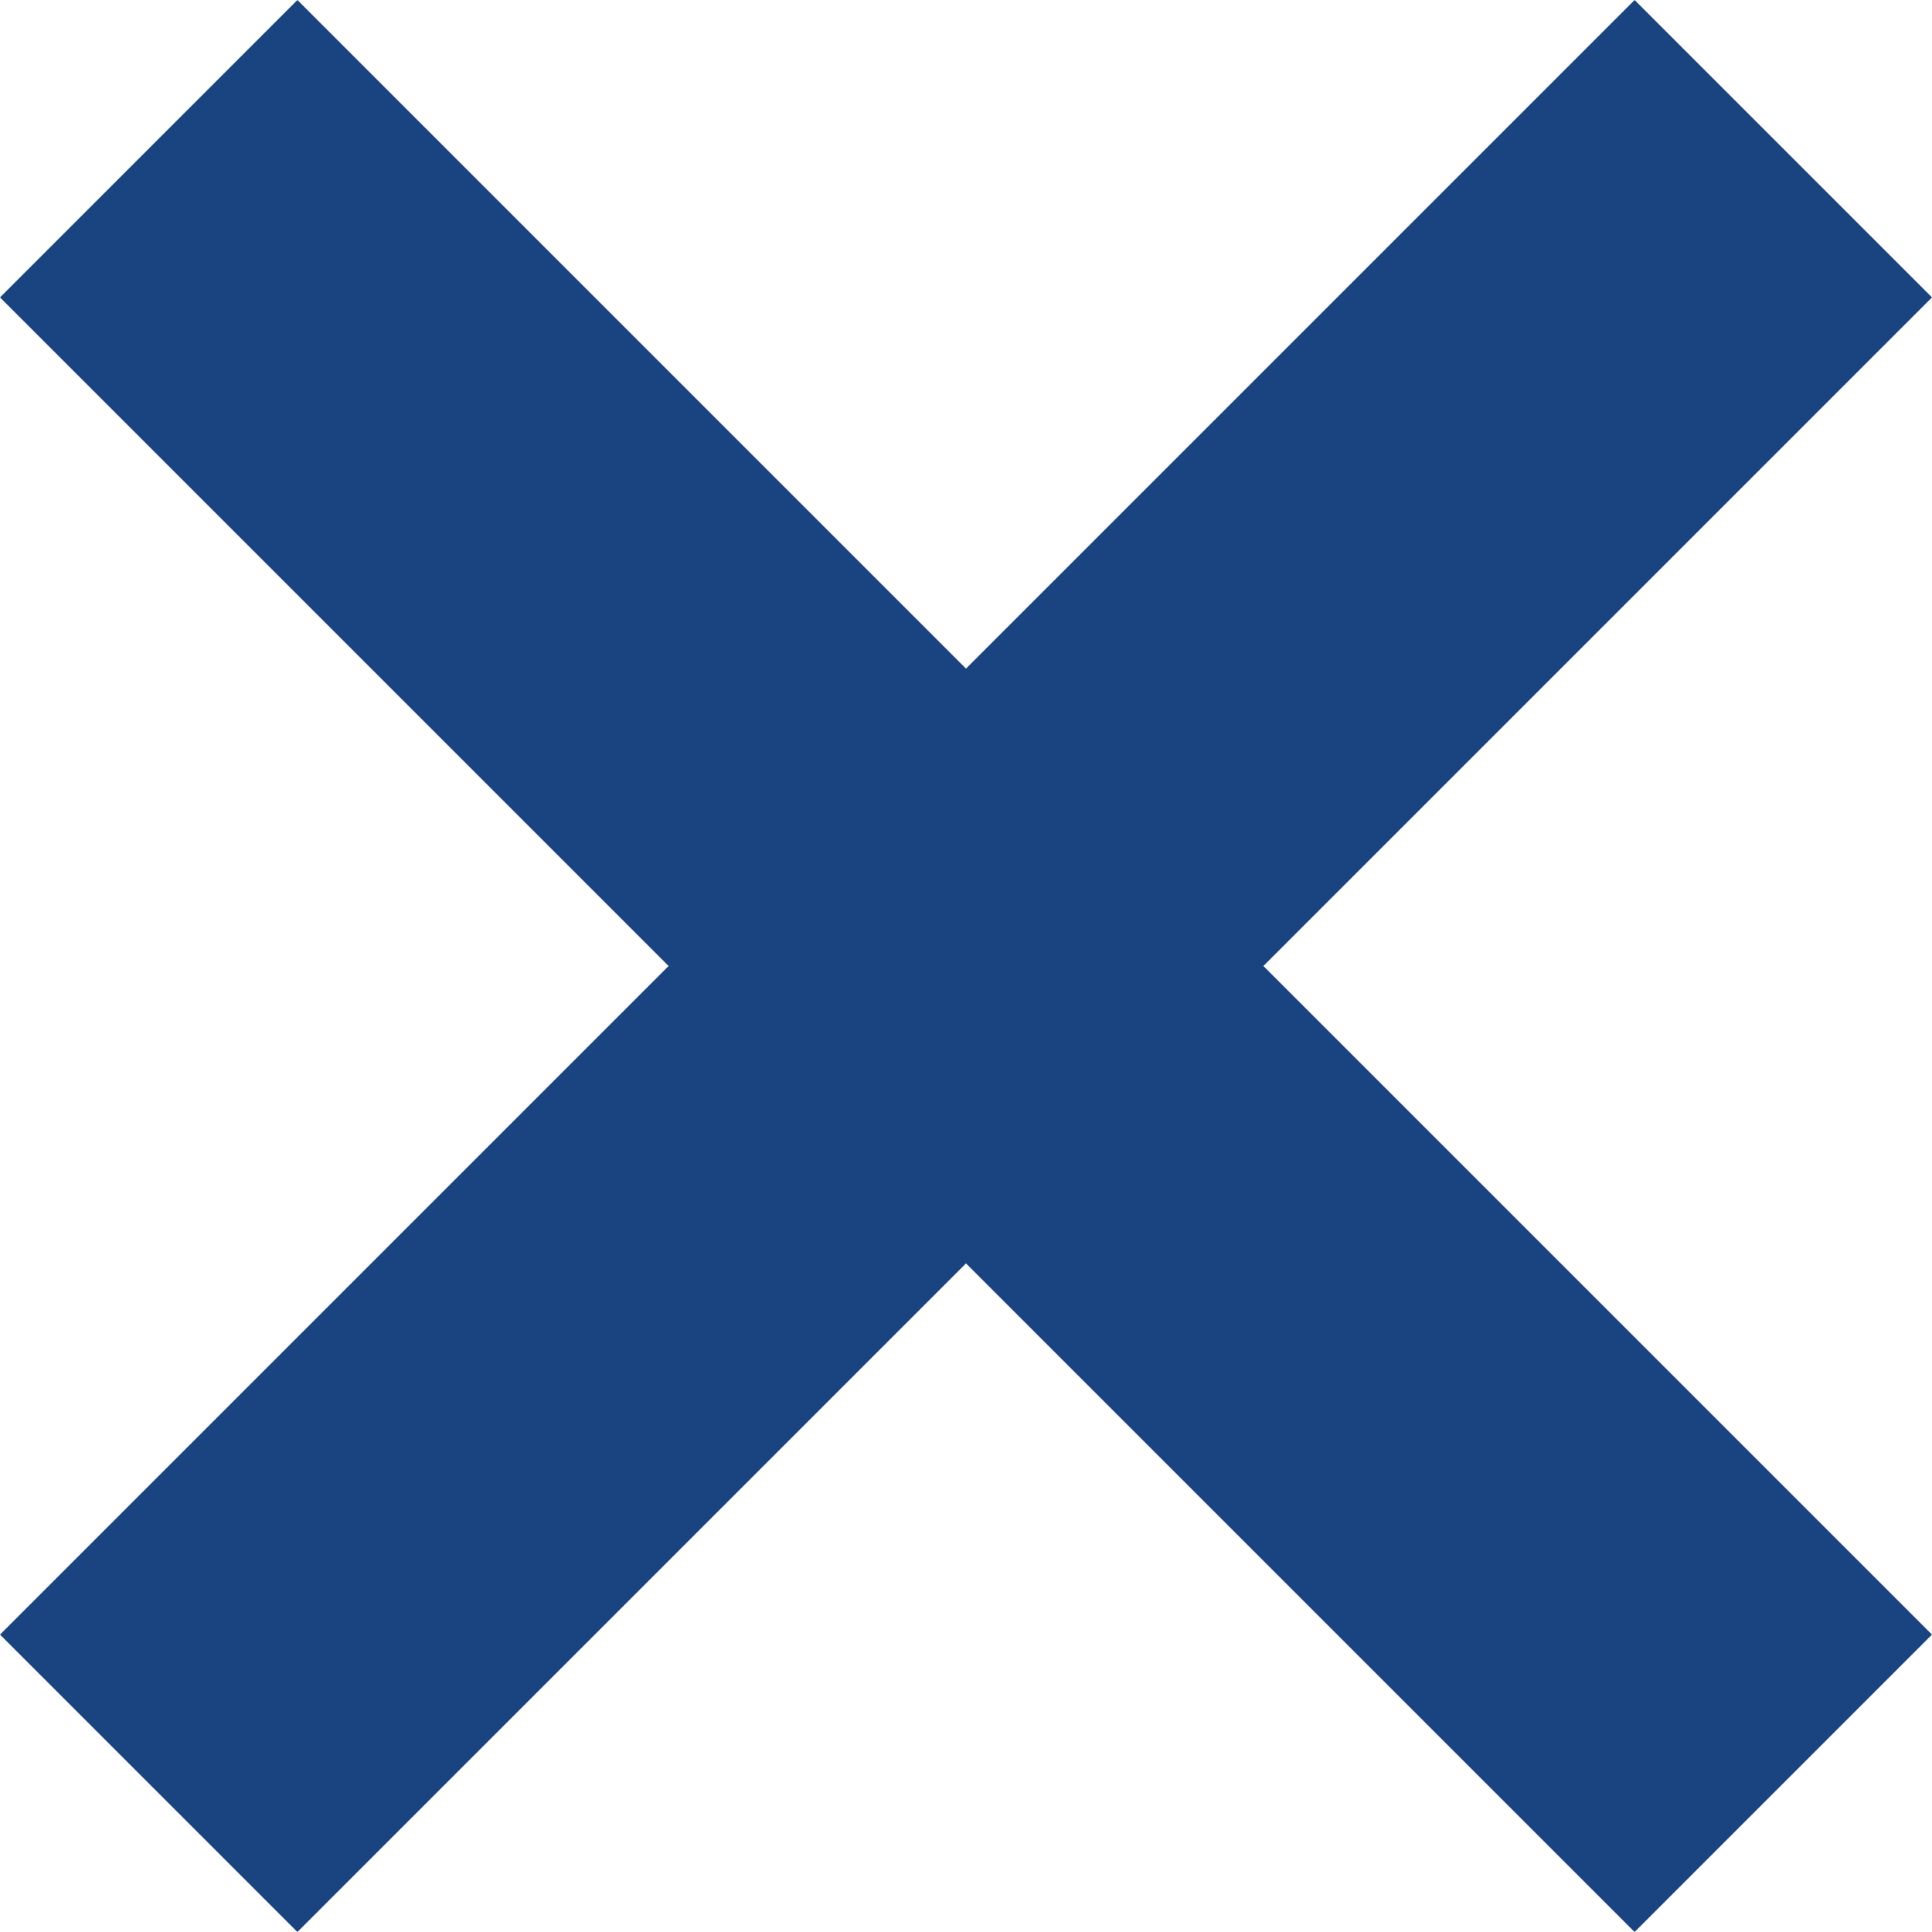
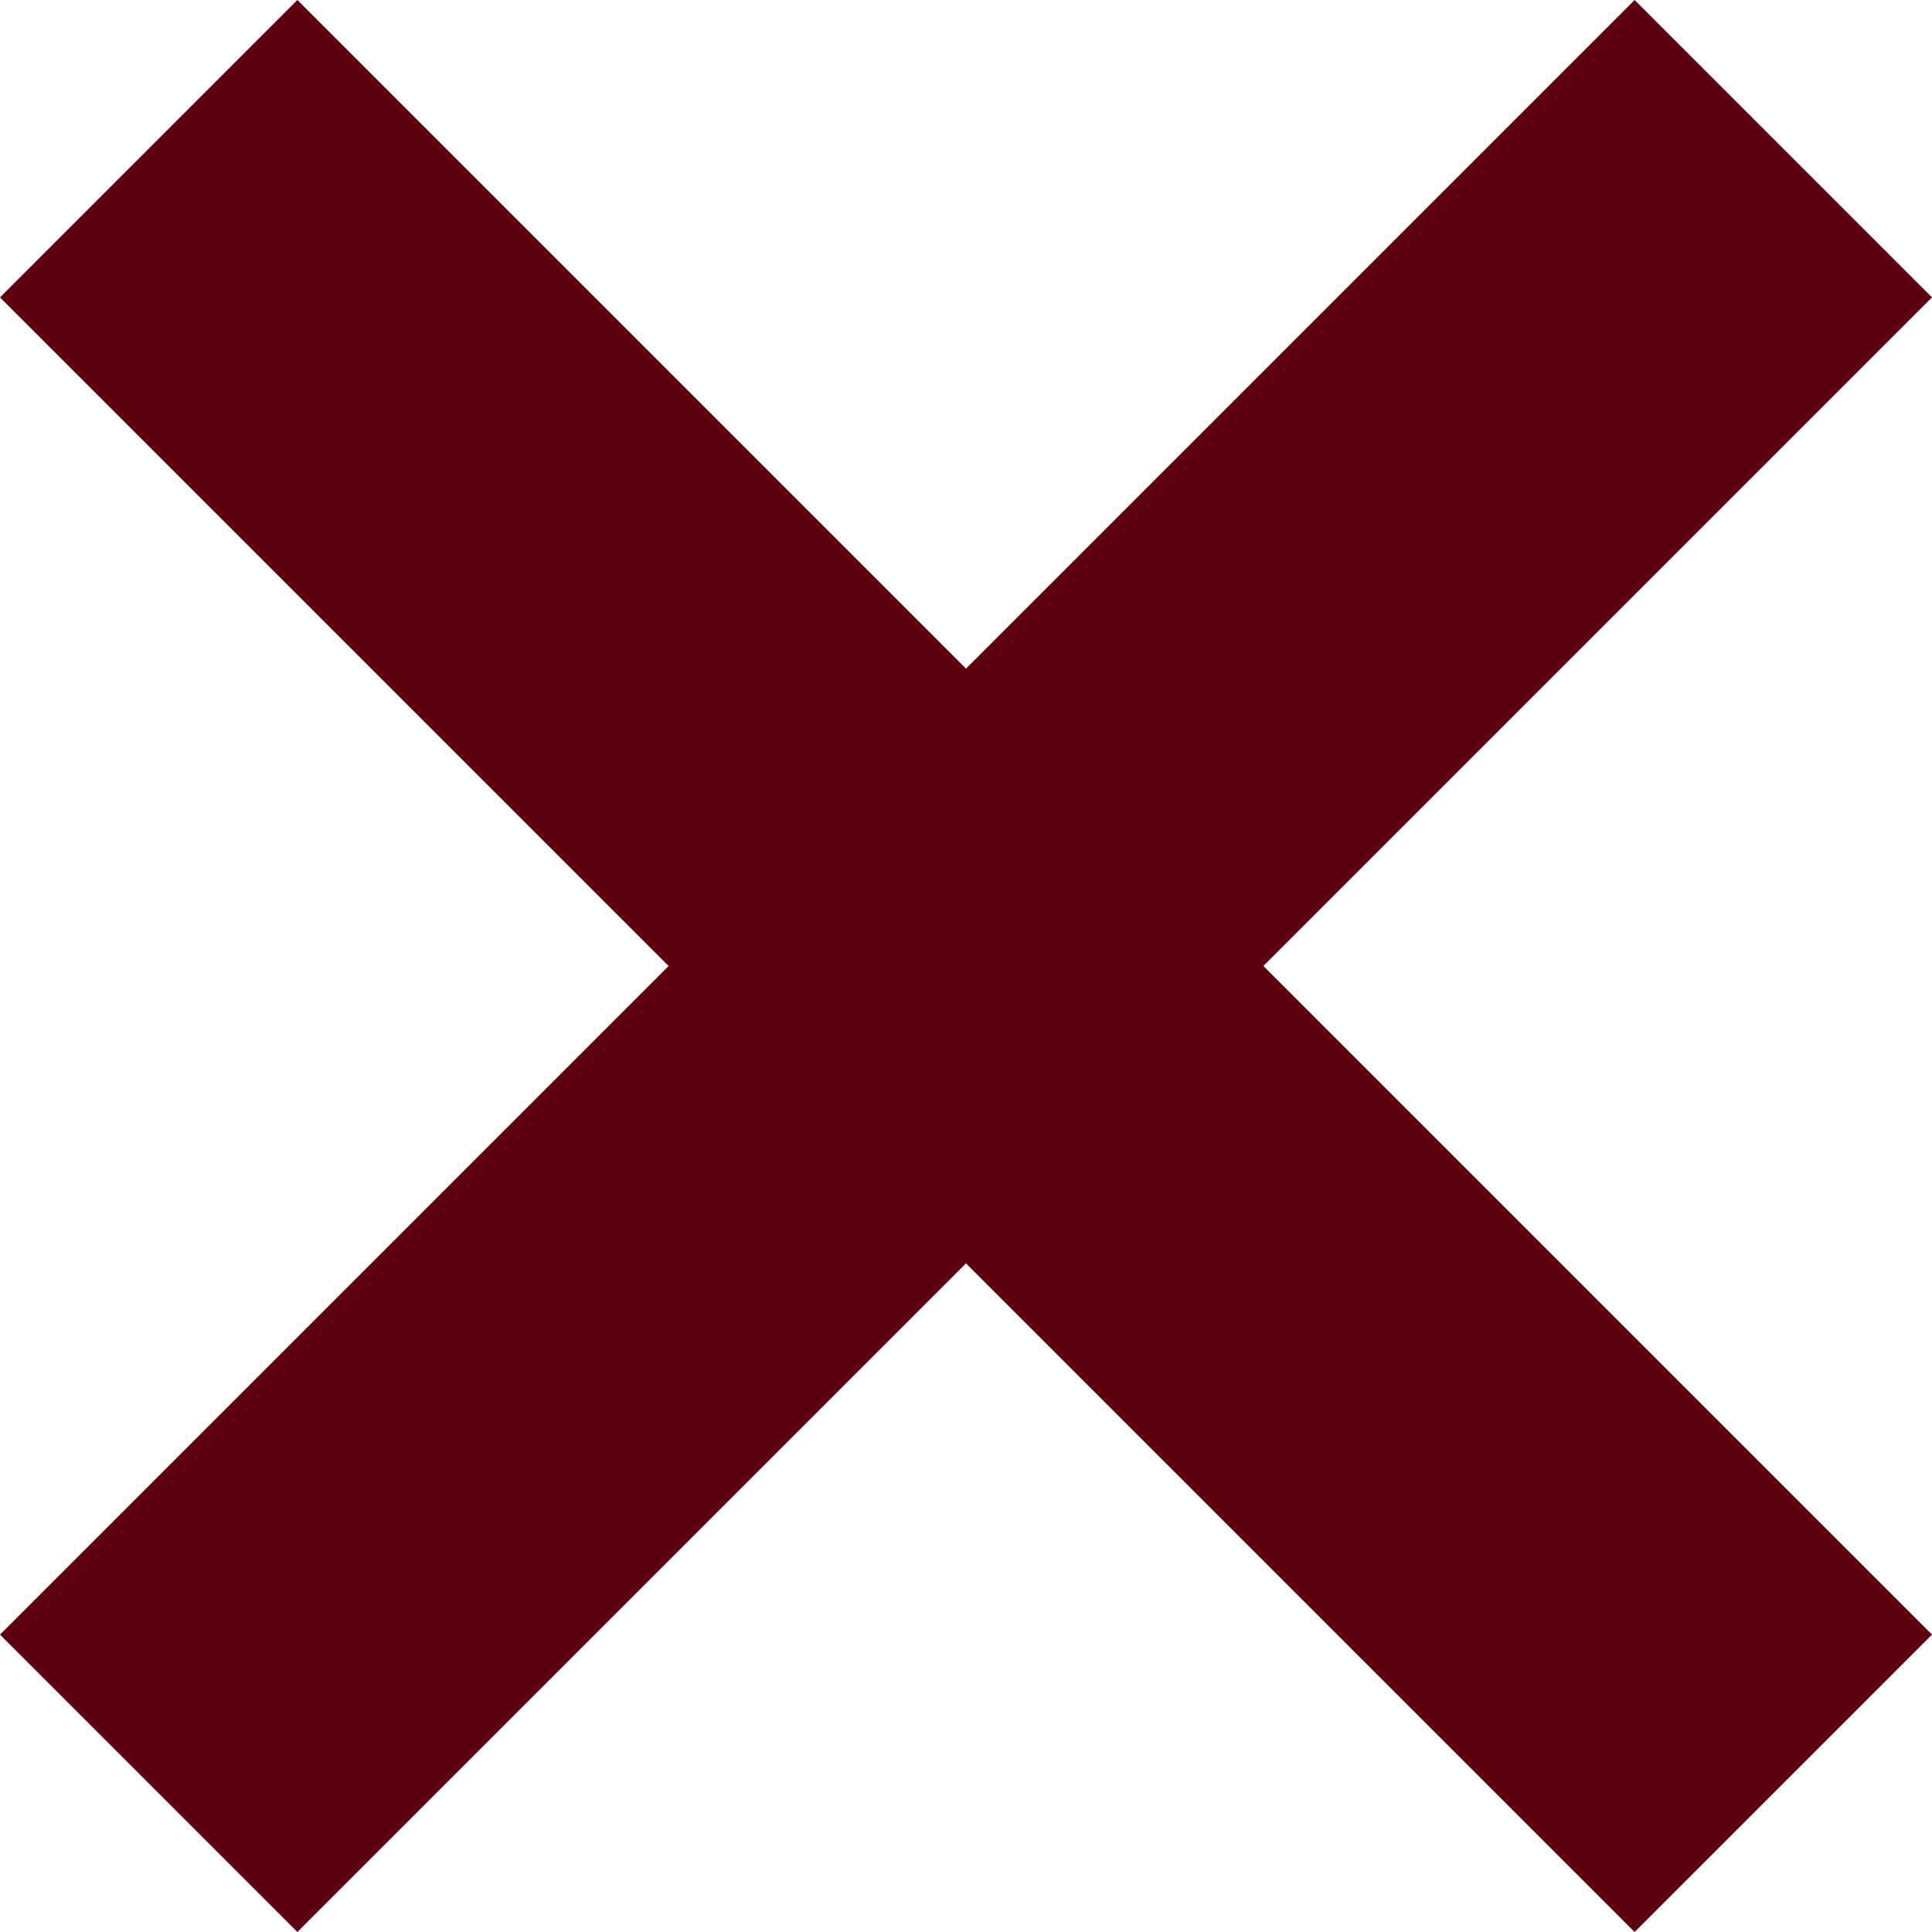
- <svg xmlns="http://www.w3.org/2000/svg" id="Camada_2" viewBox="0 0 16.24 16.24">
+ <svg xmlns="http://www.w3.org/2000/svg" id="Camada_2" data-name="Camada 2" viewBox="0 0 16.24 16.24">
  <defs>
-     <style>.cls-1{fill:#1a4480;stroke-width:0px;}</style>
+     <style>
+       .cls-1 {
+         fill: #5c000f;
+         stroke-width: 0px;
+       }
+     </style>
  </defs>
-   <g id="Camada_1-2">
-     <path id="Caminho_326" class="cls-1" d="M16.24,2.5l-2.5-2.5-5.62,5.62L2.5,0,0,2.5l5.62,5.62L0,13.74l2.5,2.5,5.62-5.62,5.62,5.62,2.5-2.5-5.62-5.62,5.62-5.62Z" />
+   <g id="Camada_1-2" data-name="Camada 1">
+     <path id="Caminho_326" data-name="Caminho 326" class="cls-1" d="M16.24,2.5l-2.5-2.5-5.62,5.62L2.5,0,0,2.5l5.62,5.62L0,13.74l2.5,2.5,5.62-5.62,5.62,5.62,2.5-2.5-5.62-5.62,5.62-5.62Z" />
  </g>
</svg>
